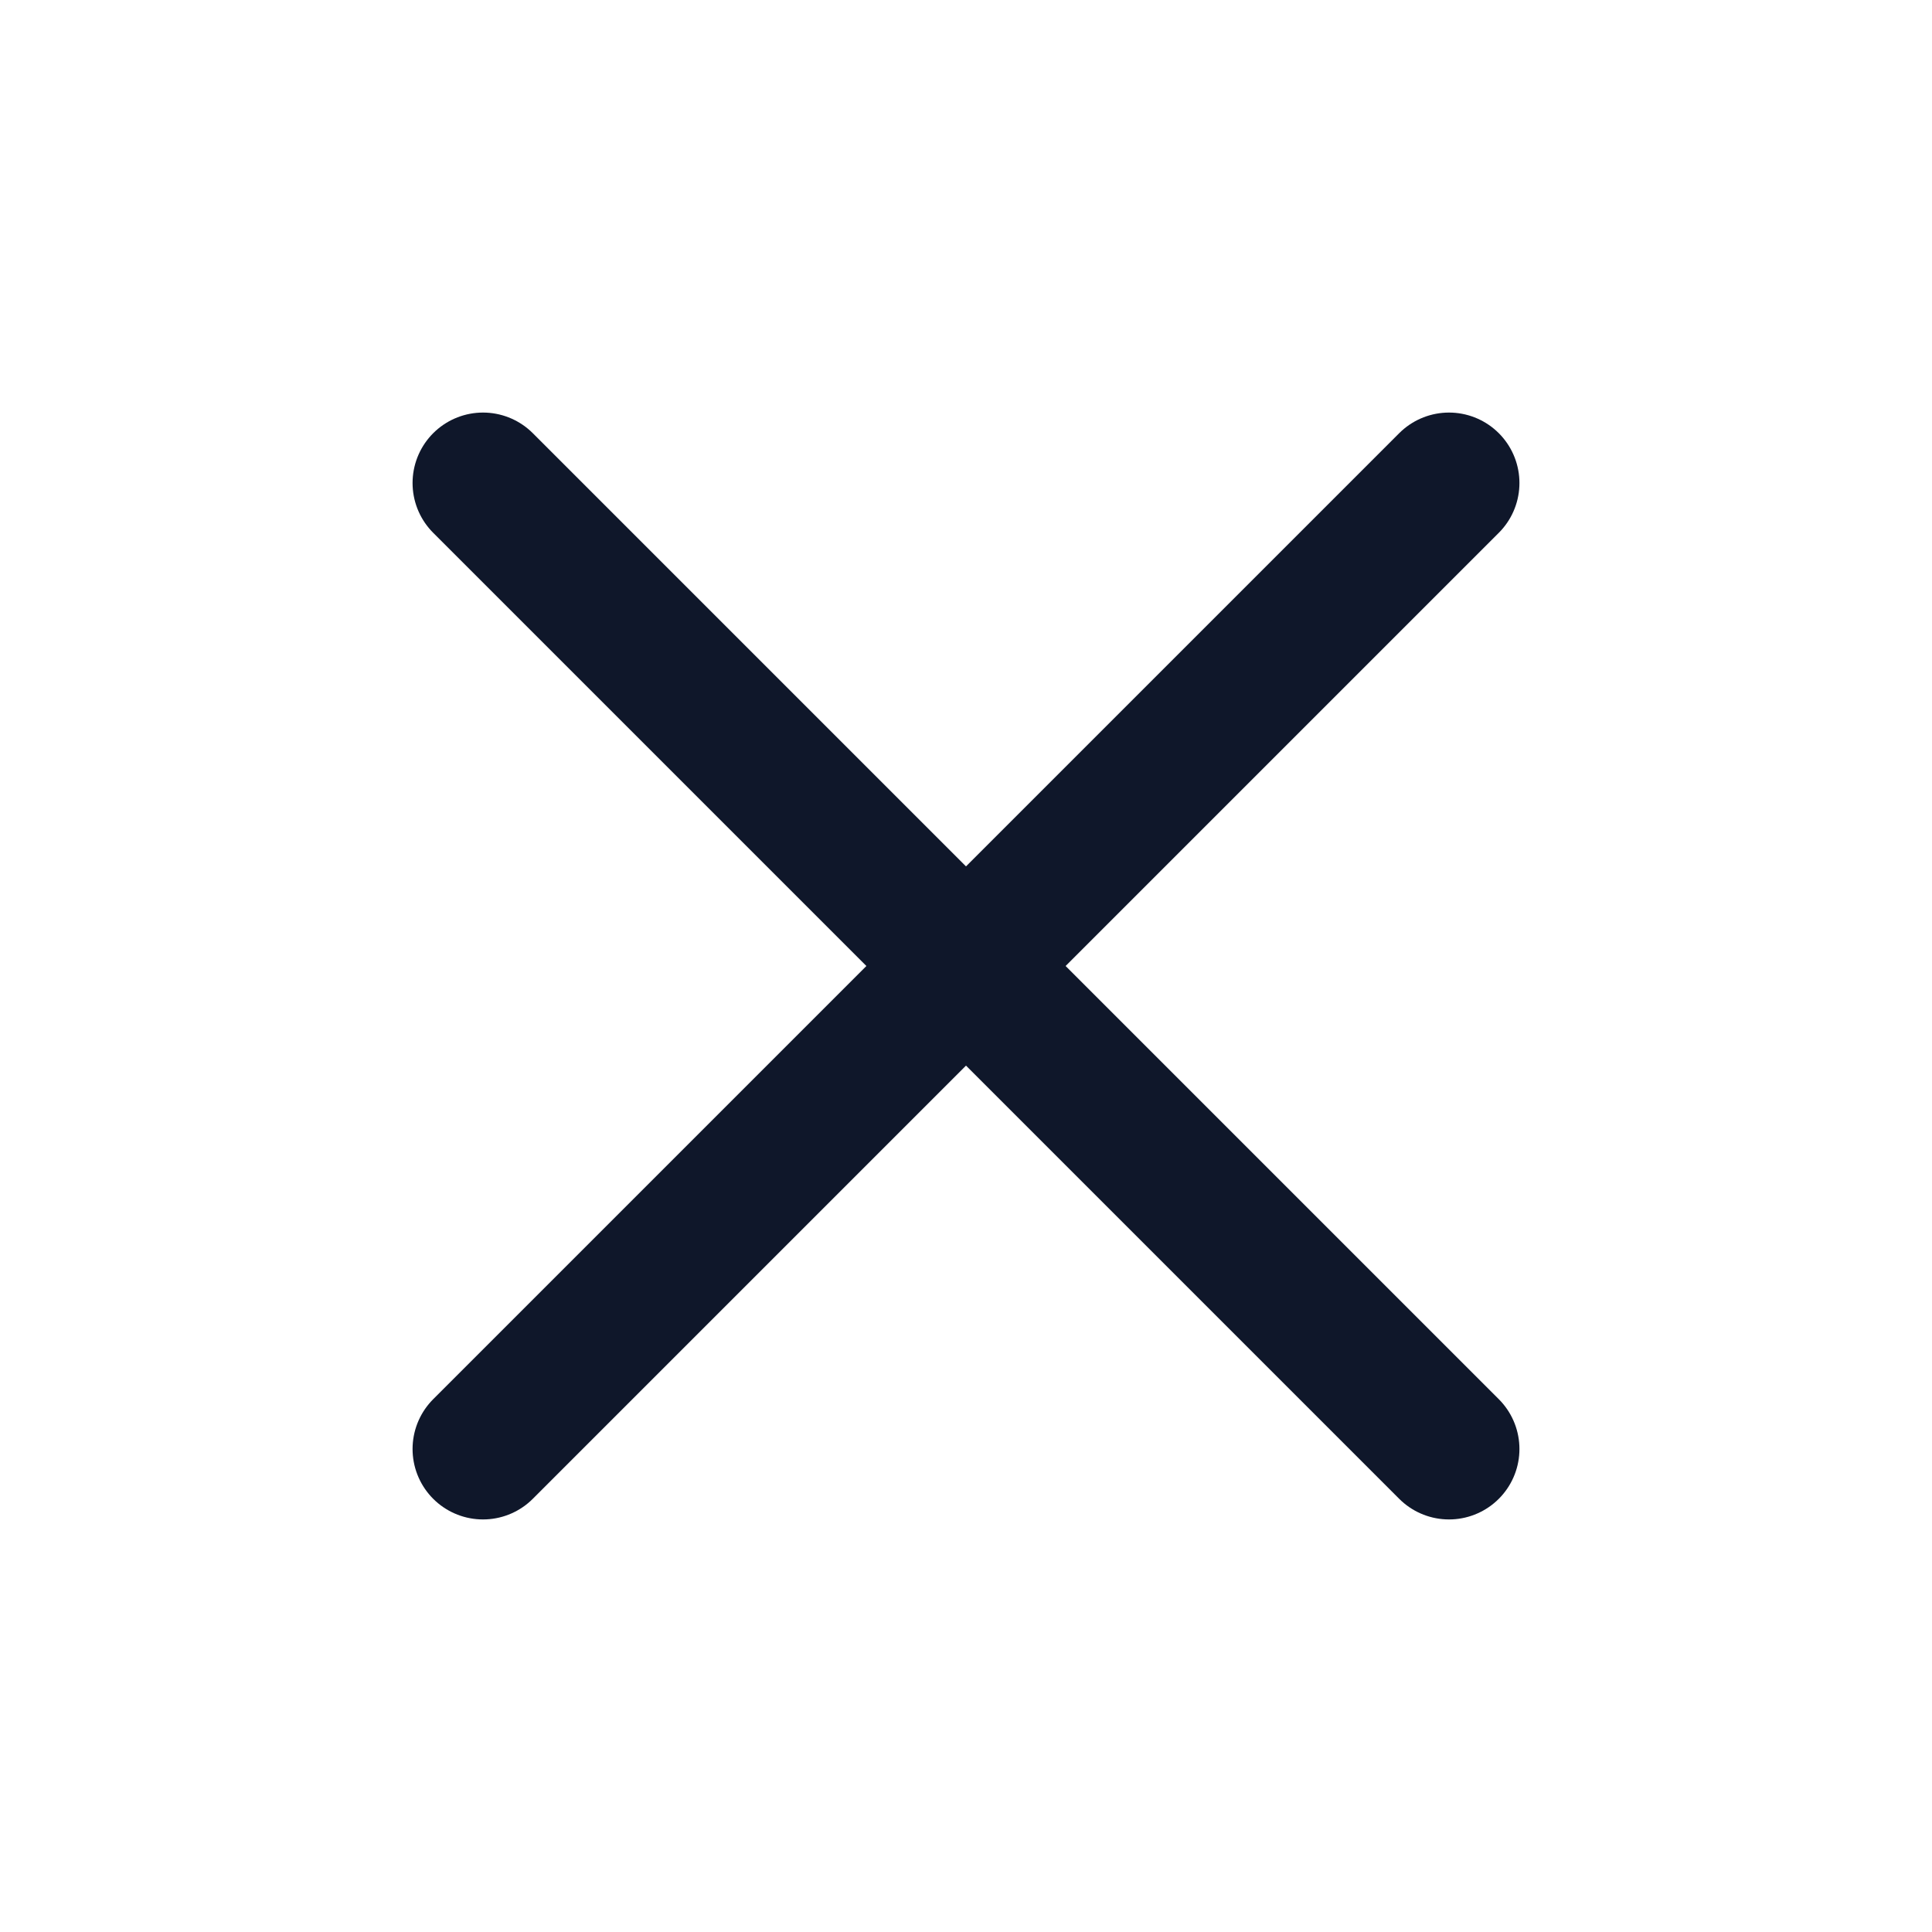
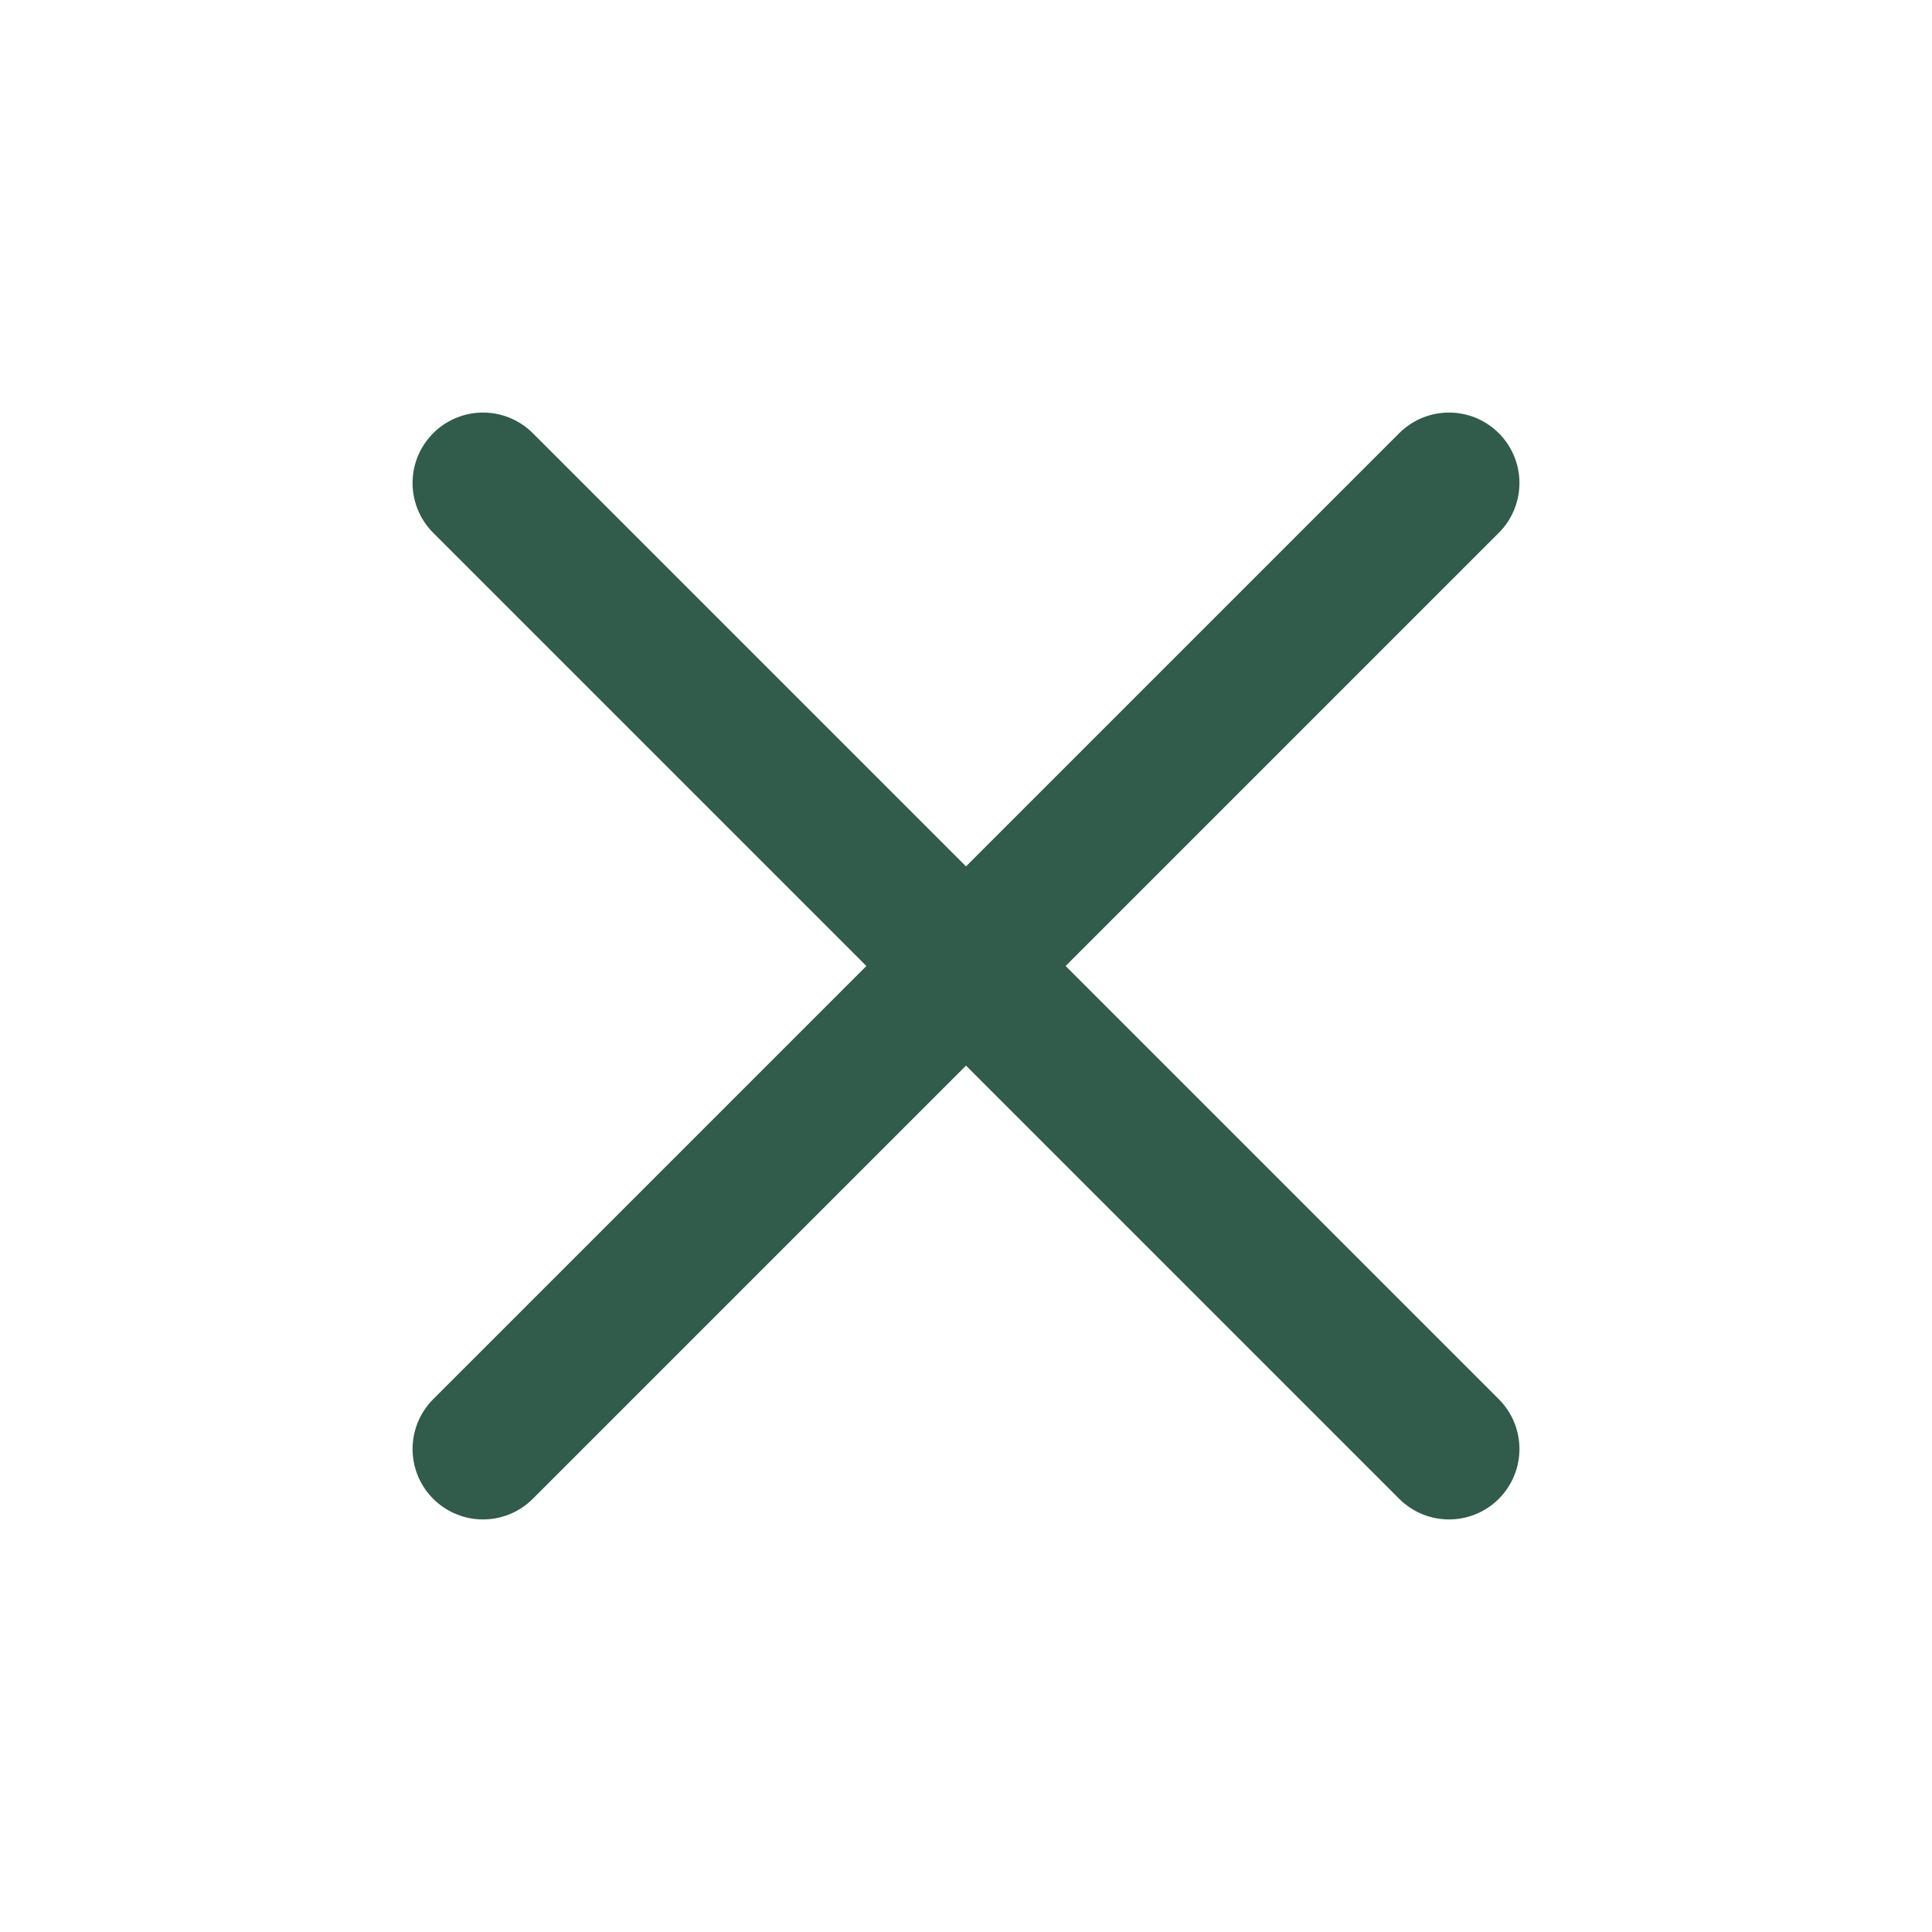
- <svg xmlns="http://www.w3.org/2000/svg" viewBox="0 0 24 24" width="24" height="24" fill="none" stroke="#0F172A" stroke-width="1.75" stroke-linecap="round" stroke-linejoin="round">
+ <svg xmlns="http://www.w3.org/2000/svg" viewBox="0 0 24 24" width="24" height="24" fill="none" stroke="#315B4A" stroke-width="1.75" stroke-linecap="round" stroke-linejoin="round">
  <path d="M6 6 L18 18" />
  <path d="M18 6 L6 18" />
</svg>
